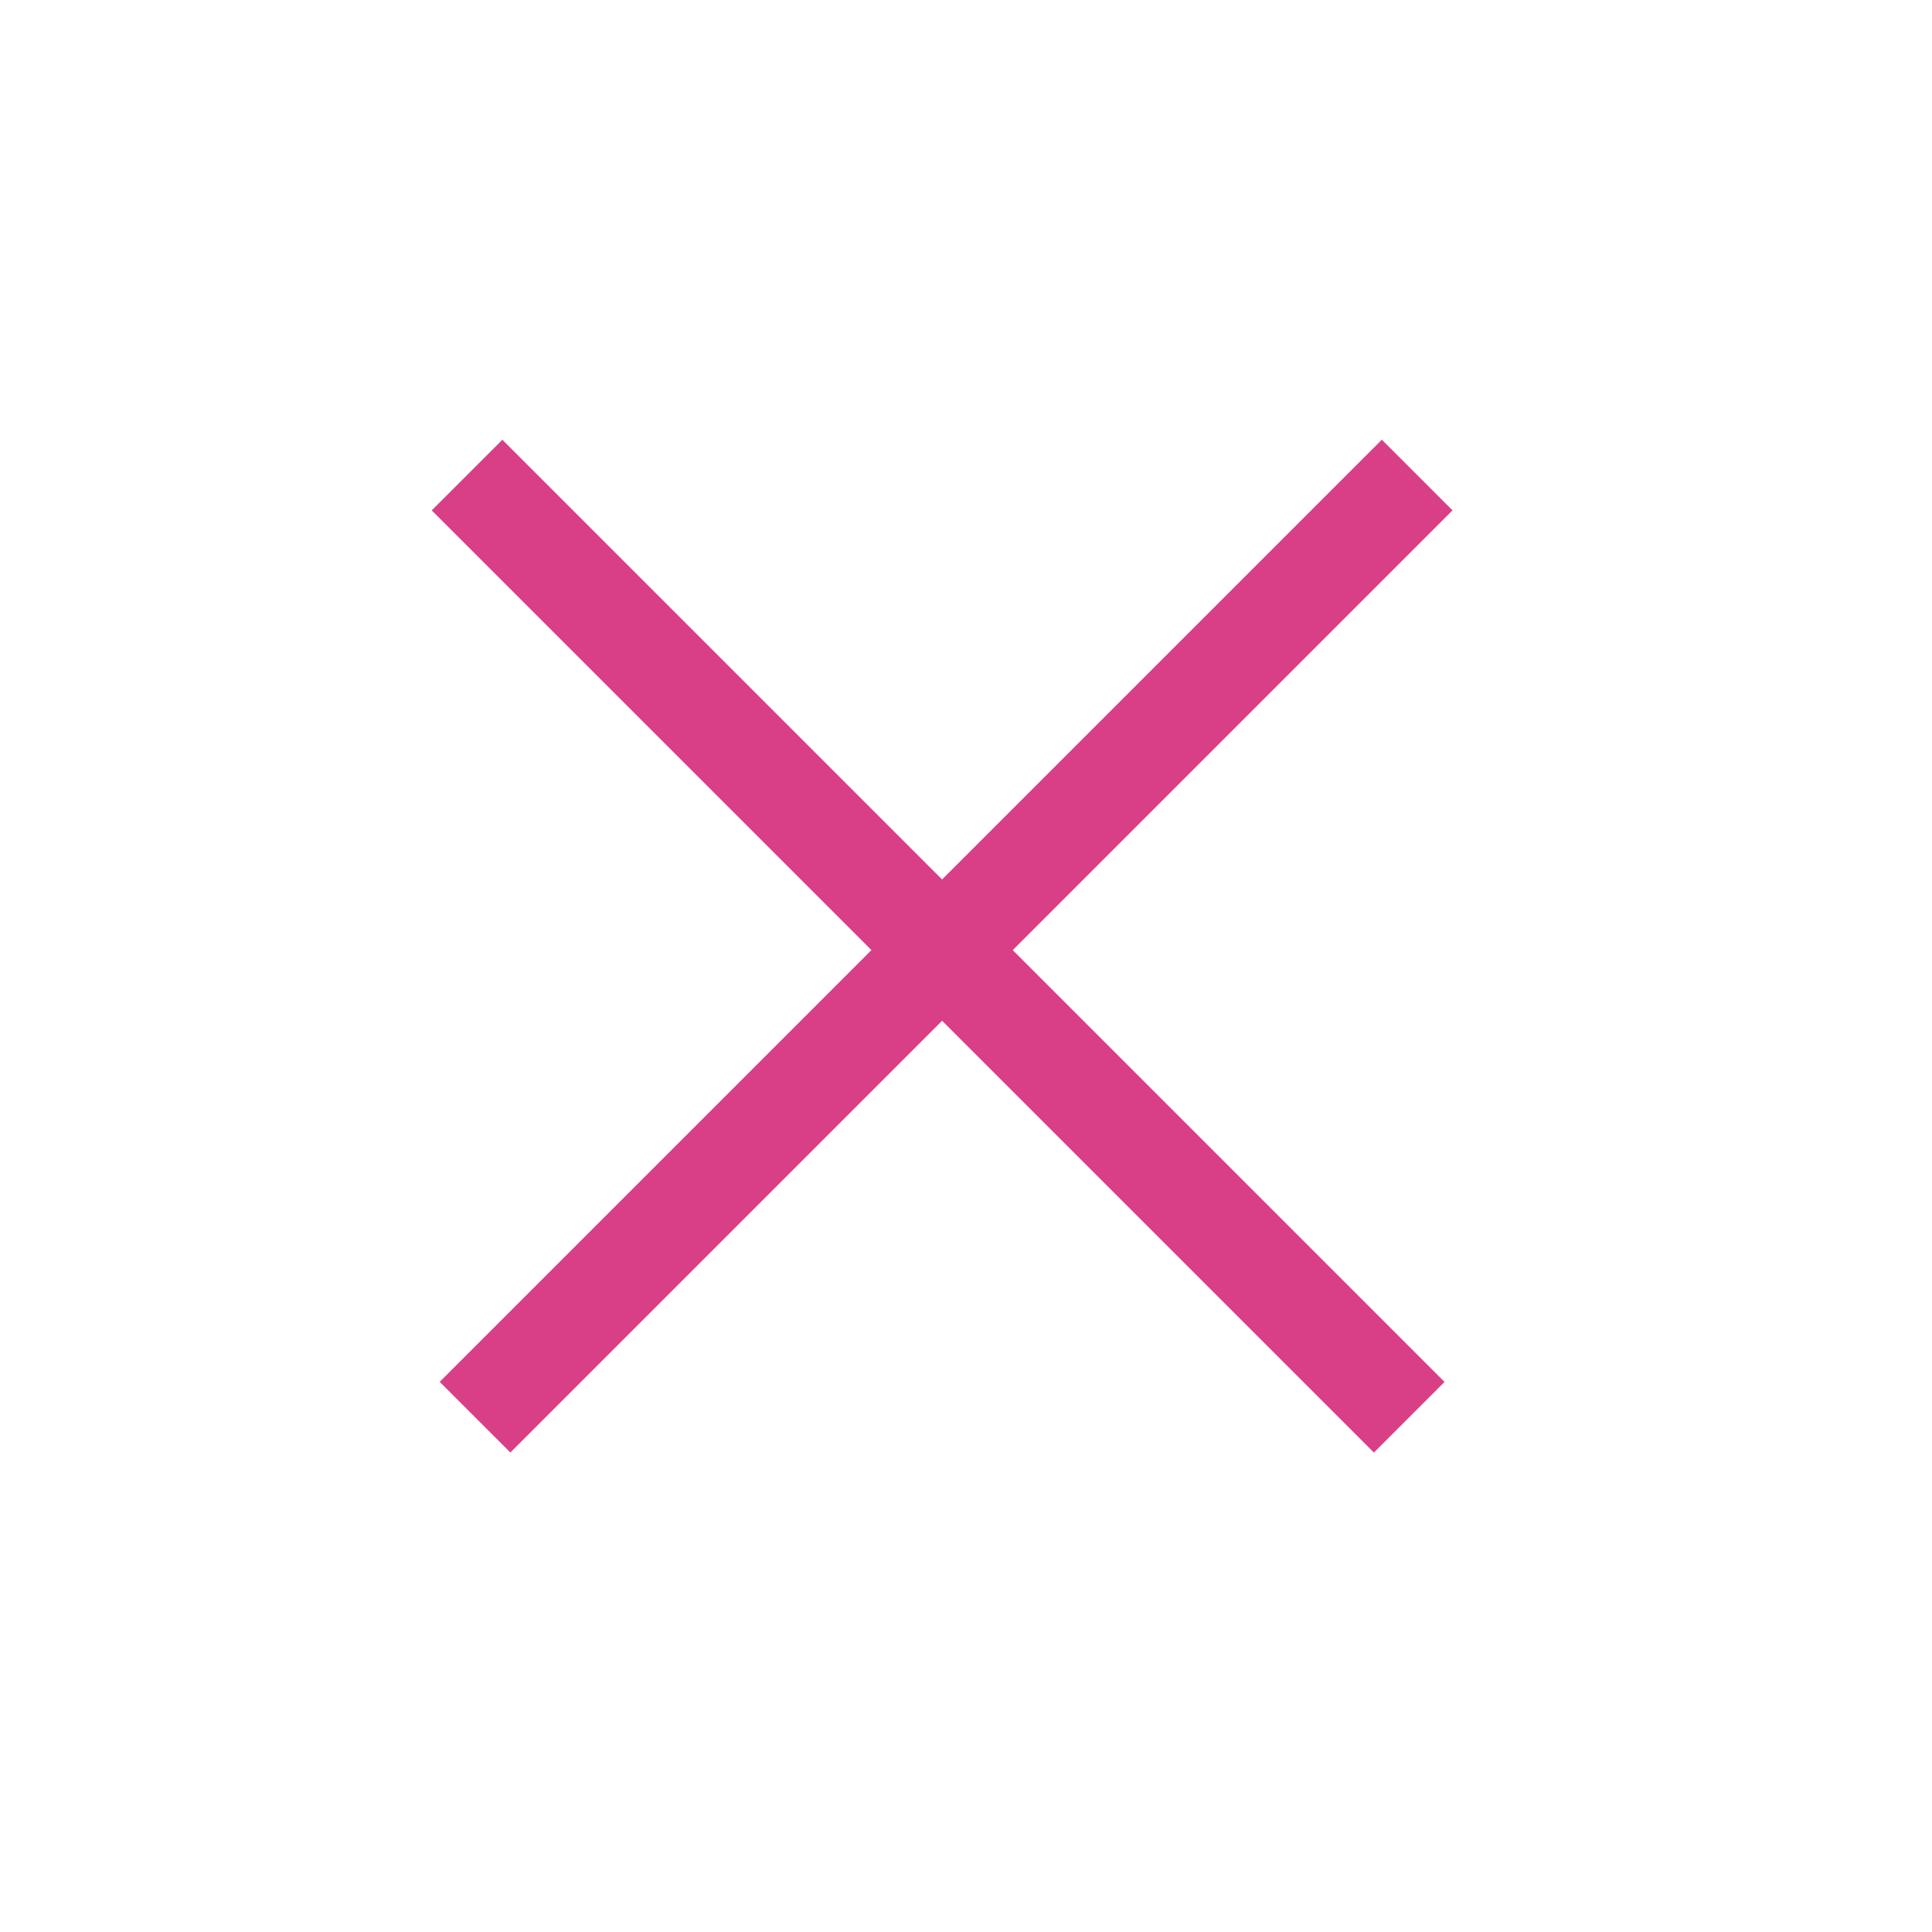
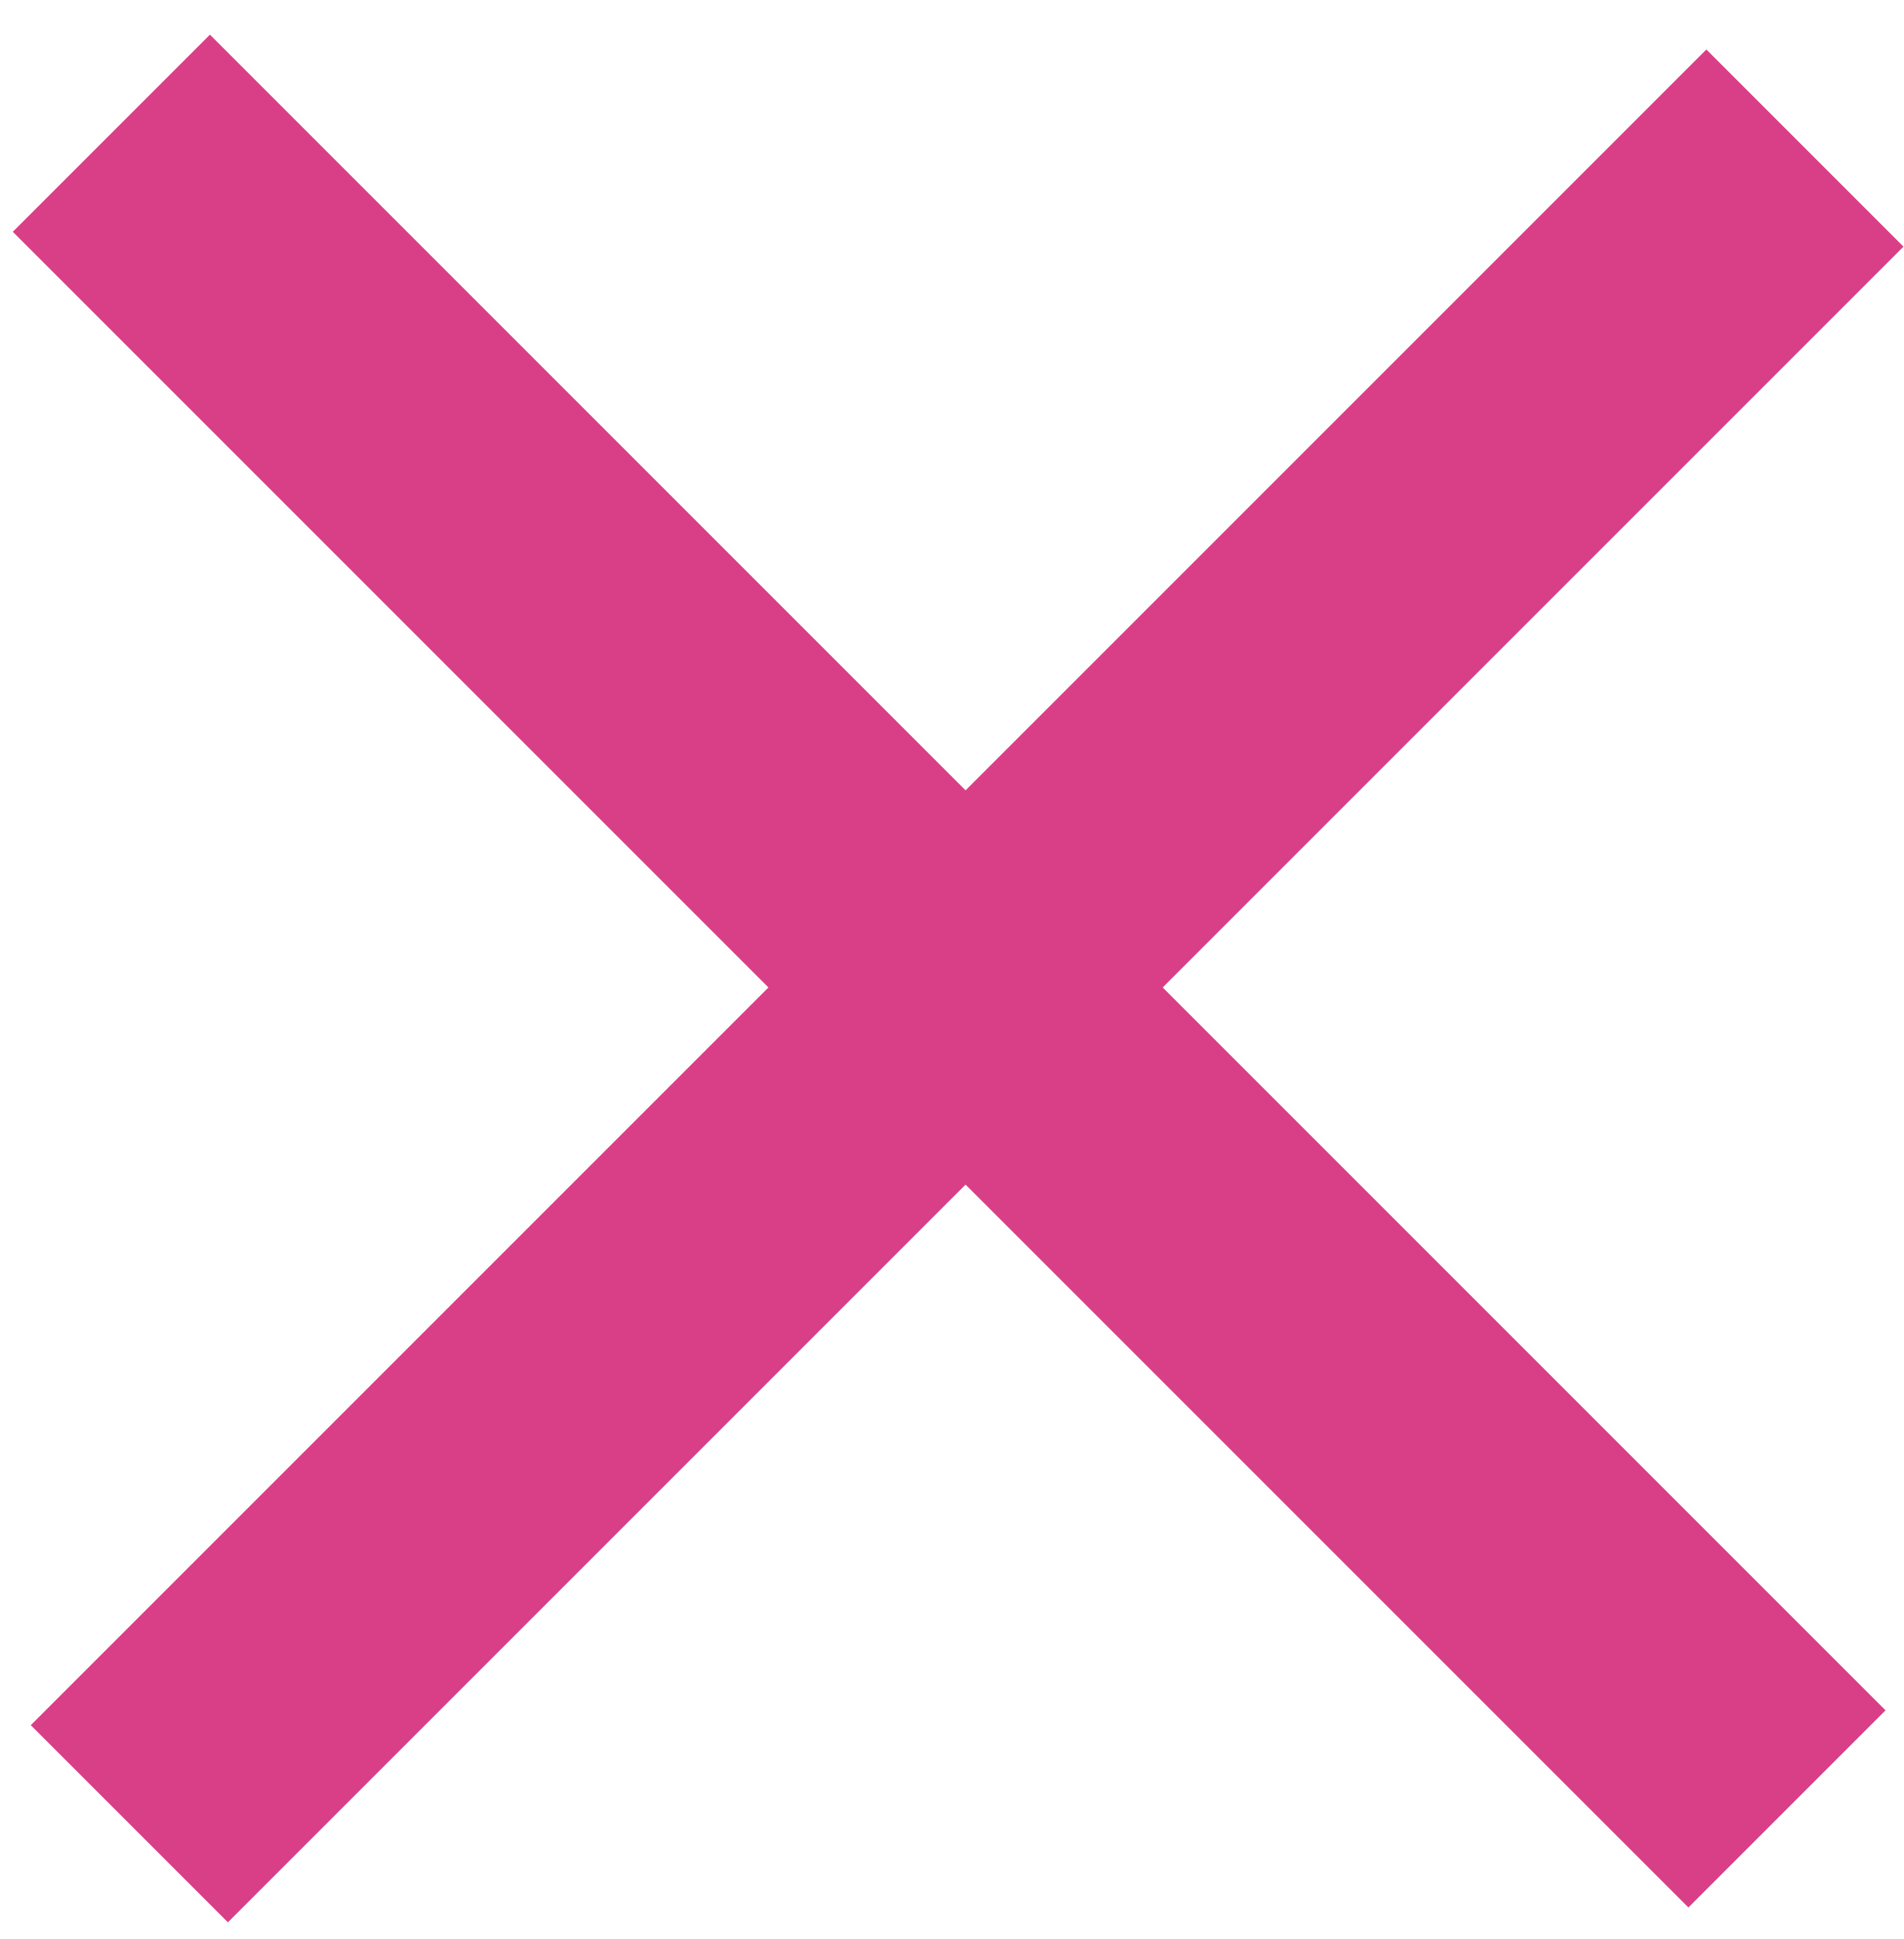
- <svg xmlns="http://www.w3.org/2000/svg" width="29" height="29" viewBox="0 0 29 29" fill="none">
-   <rect x="20.742" y="6.6" width="1.5" height="20" transform="rotate(45 20.7422 6.6001)" fill="#D93F87" />
-   <rect x="21.684" y="20.743" width="1.5" height="20" transform="rotate(135 21.6836 20.7427)" fill="#D93F87" />
+ <svg xmlns="http://www.w3.org/2000/svg" width="54" height="55" viewBox="0 0 54 55" fill="none">
+   <path d="M53.486 48.514L47.894 54.106L0.363 6.575L5.955 0.983L53.486 48.514Z" fill="#D93F87" />
+   <path d="M6.465 54.527L0.873 48.935L48.404 1.404L53.996 6.996L6.465 54.527Z" fill="#D93F87" />
</svg>
